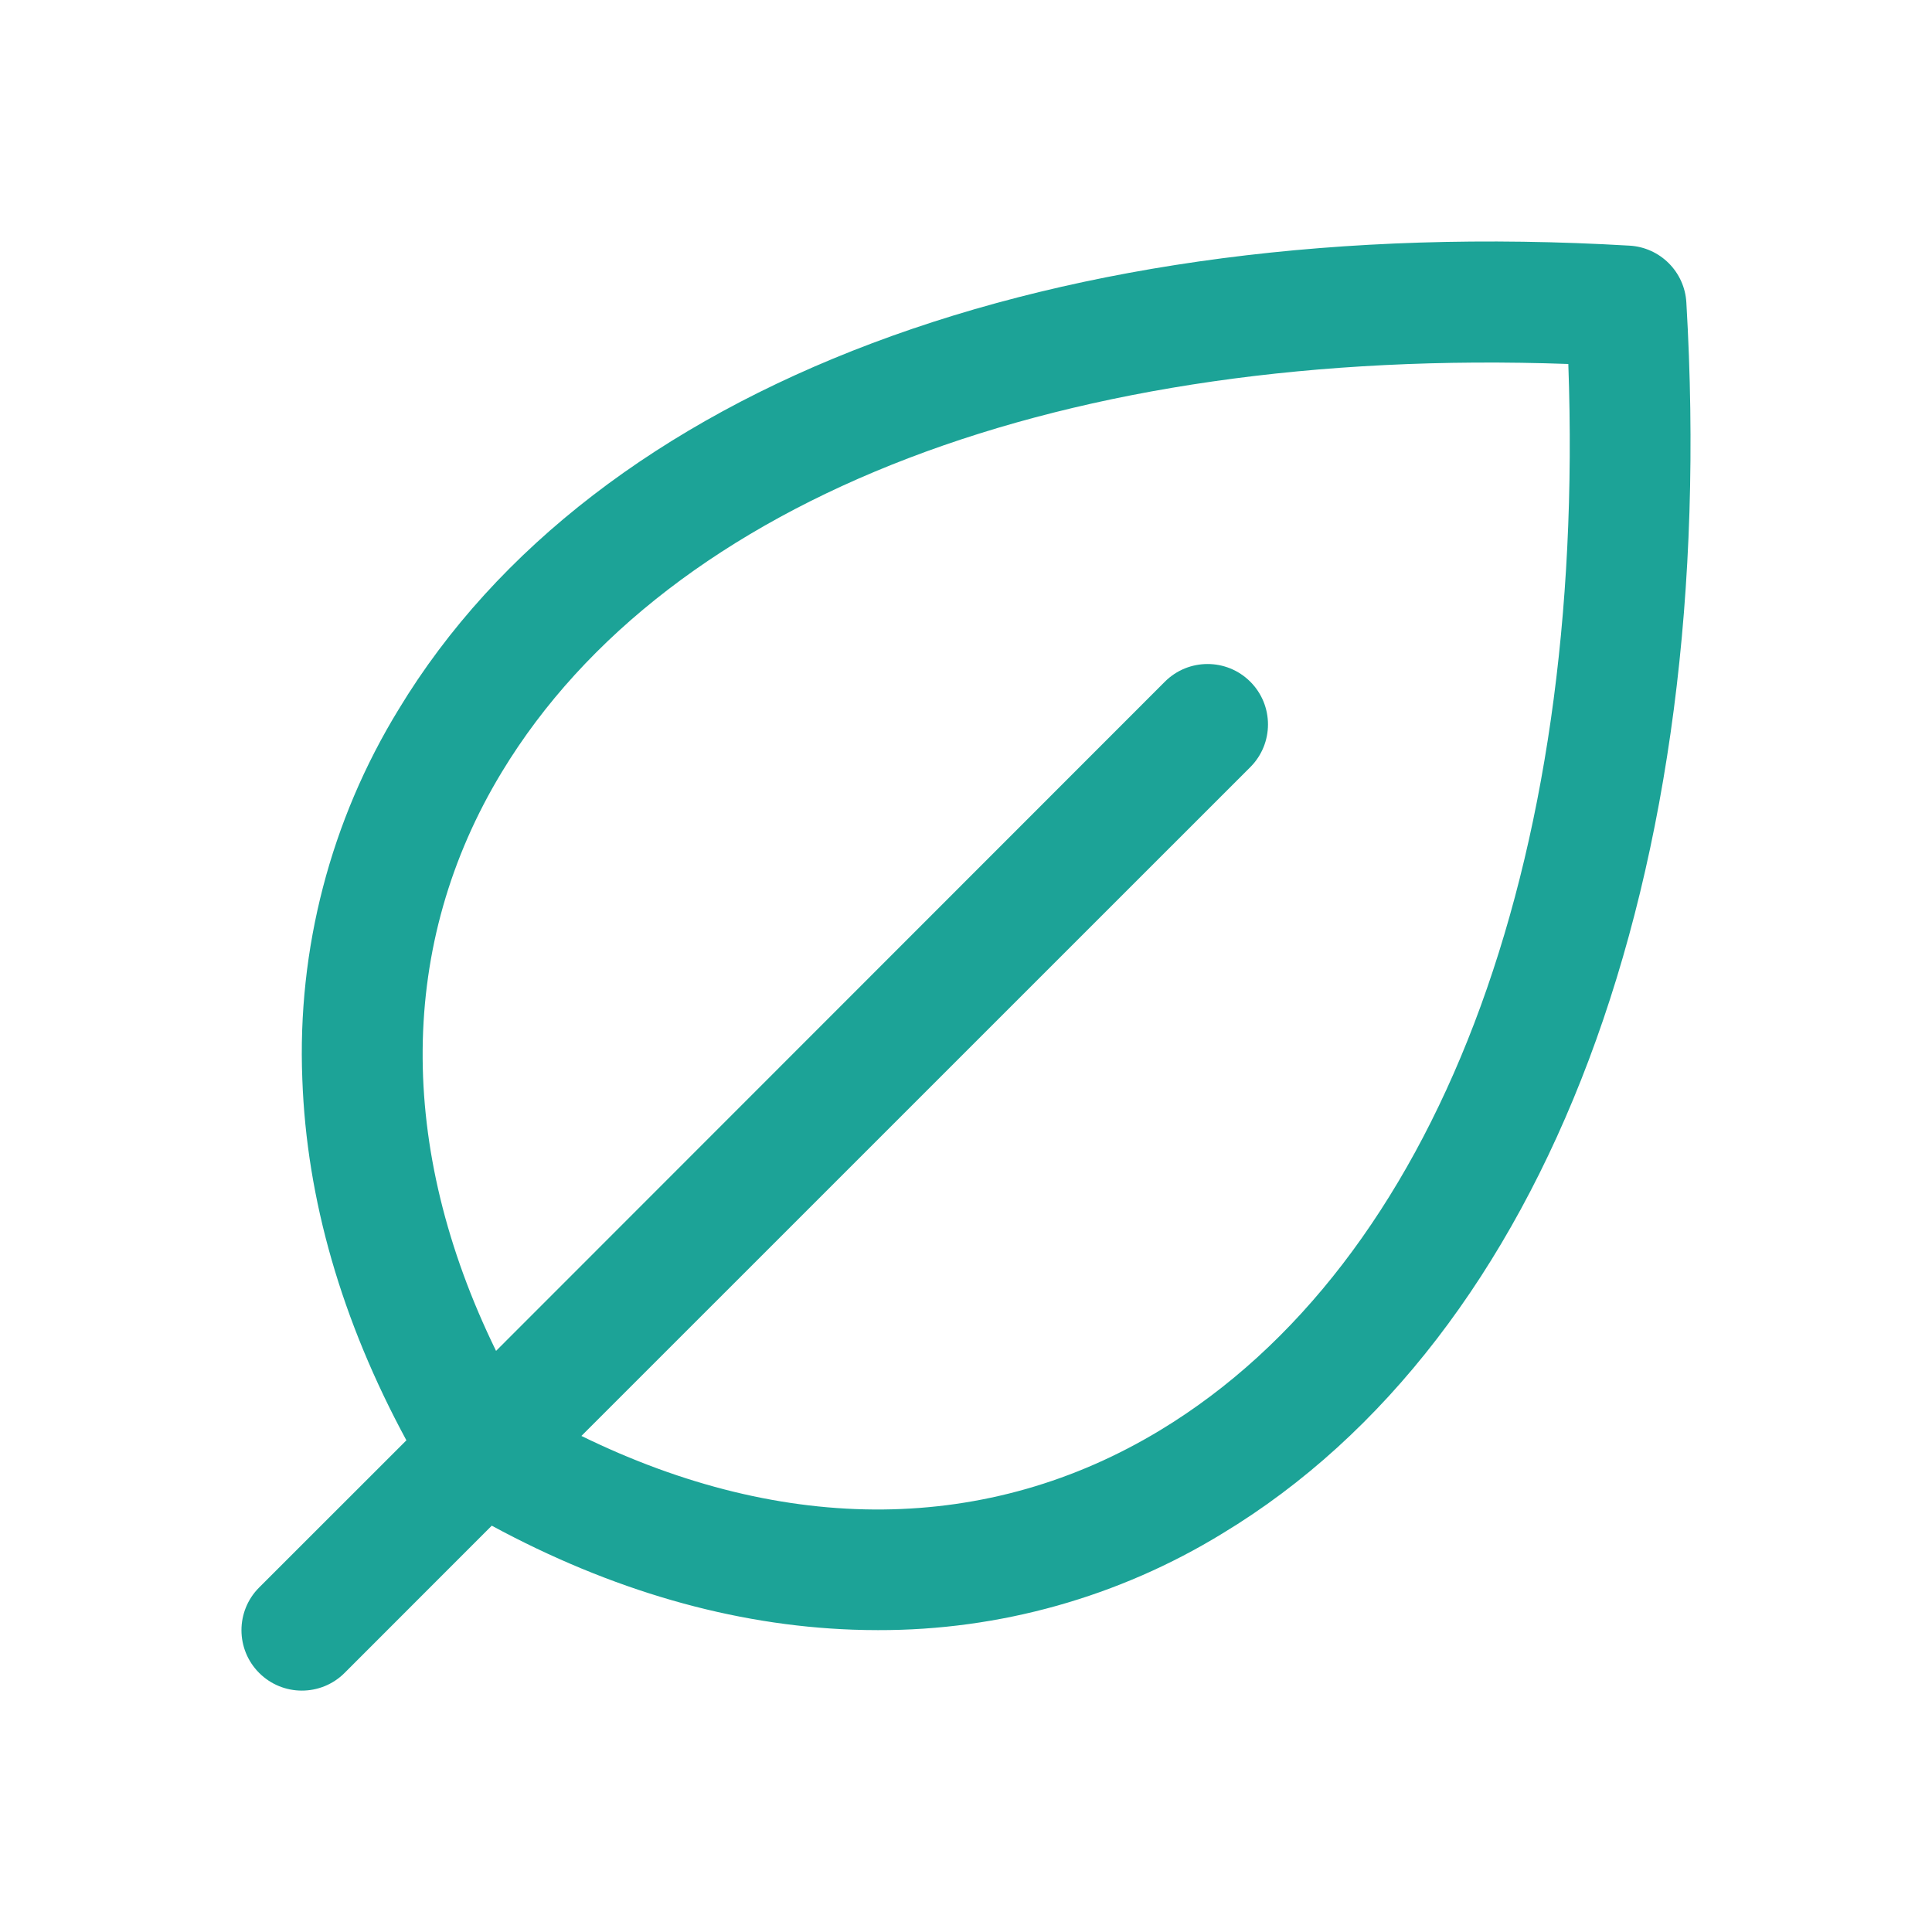
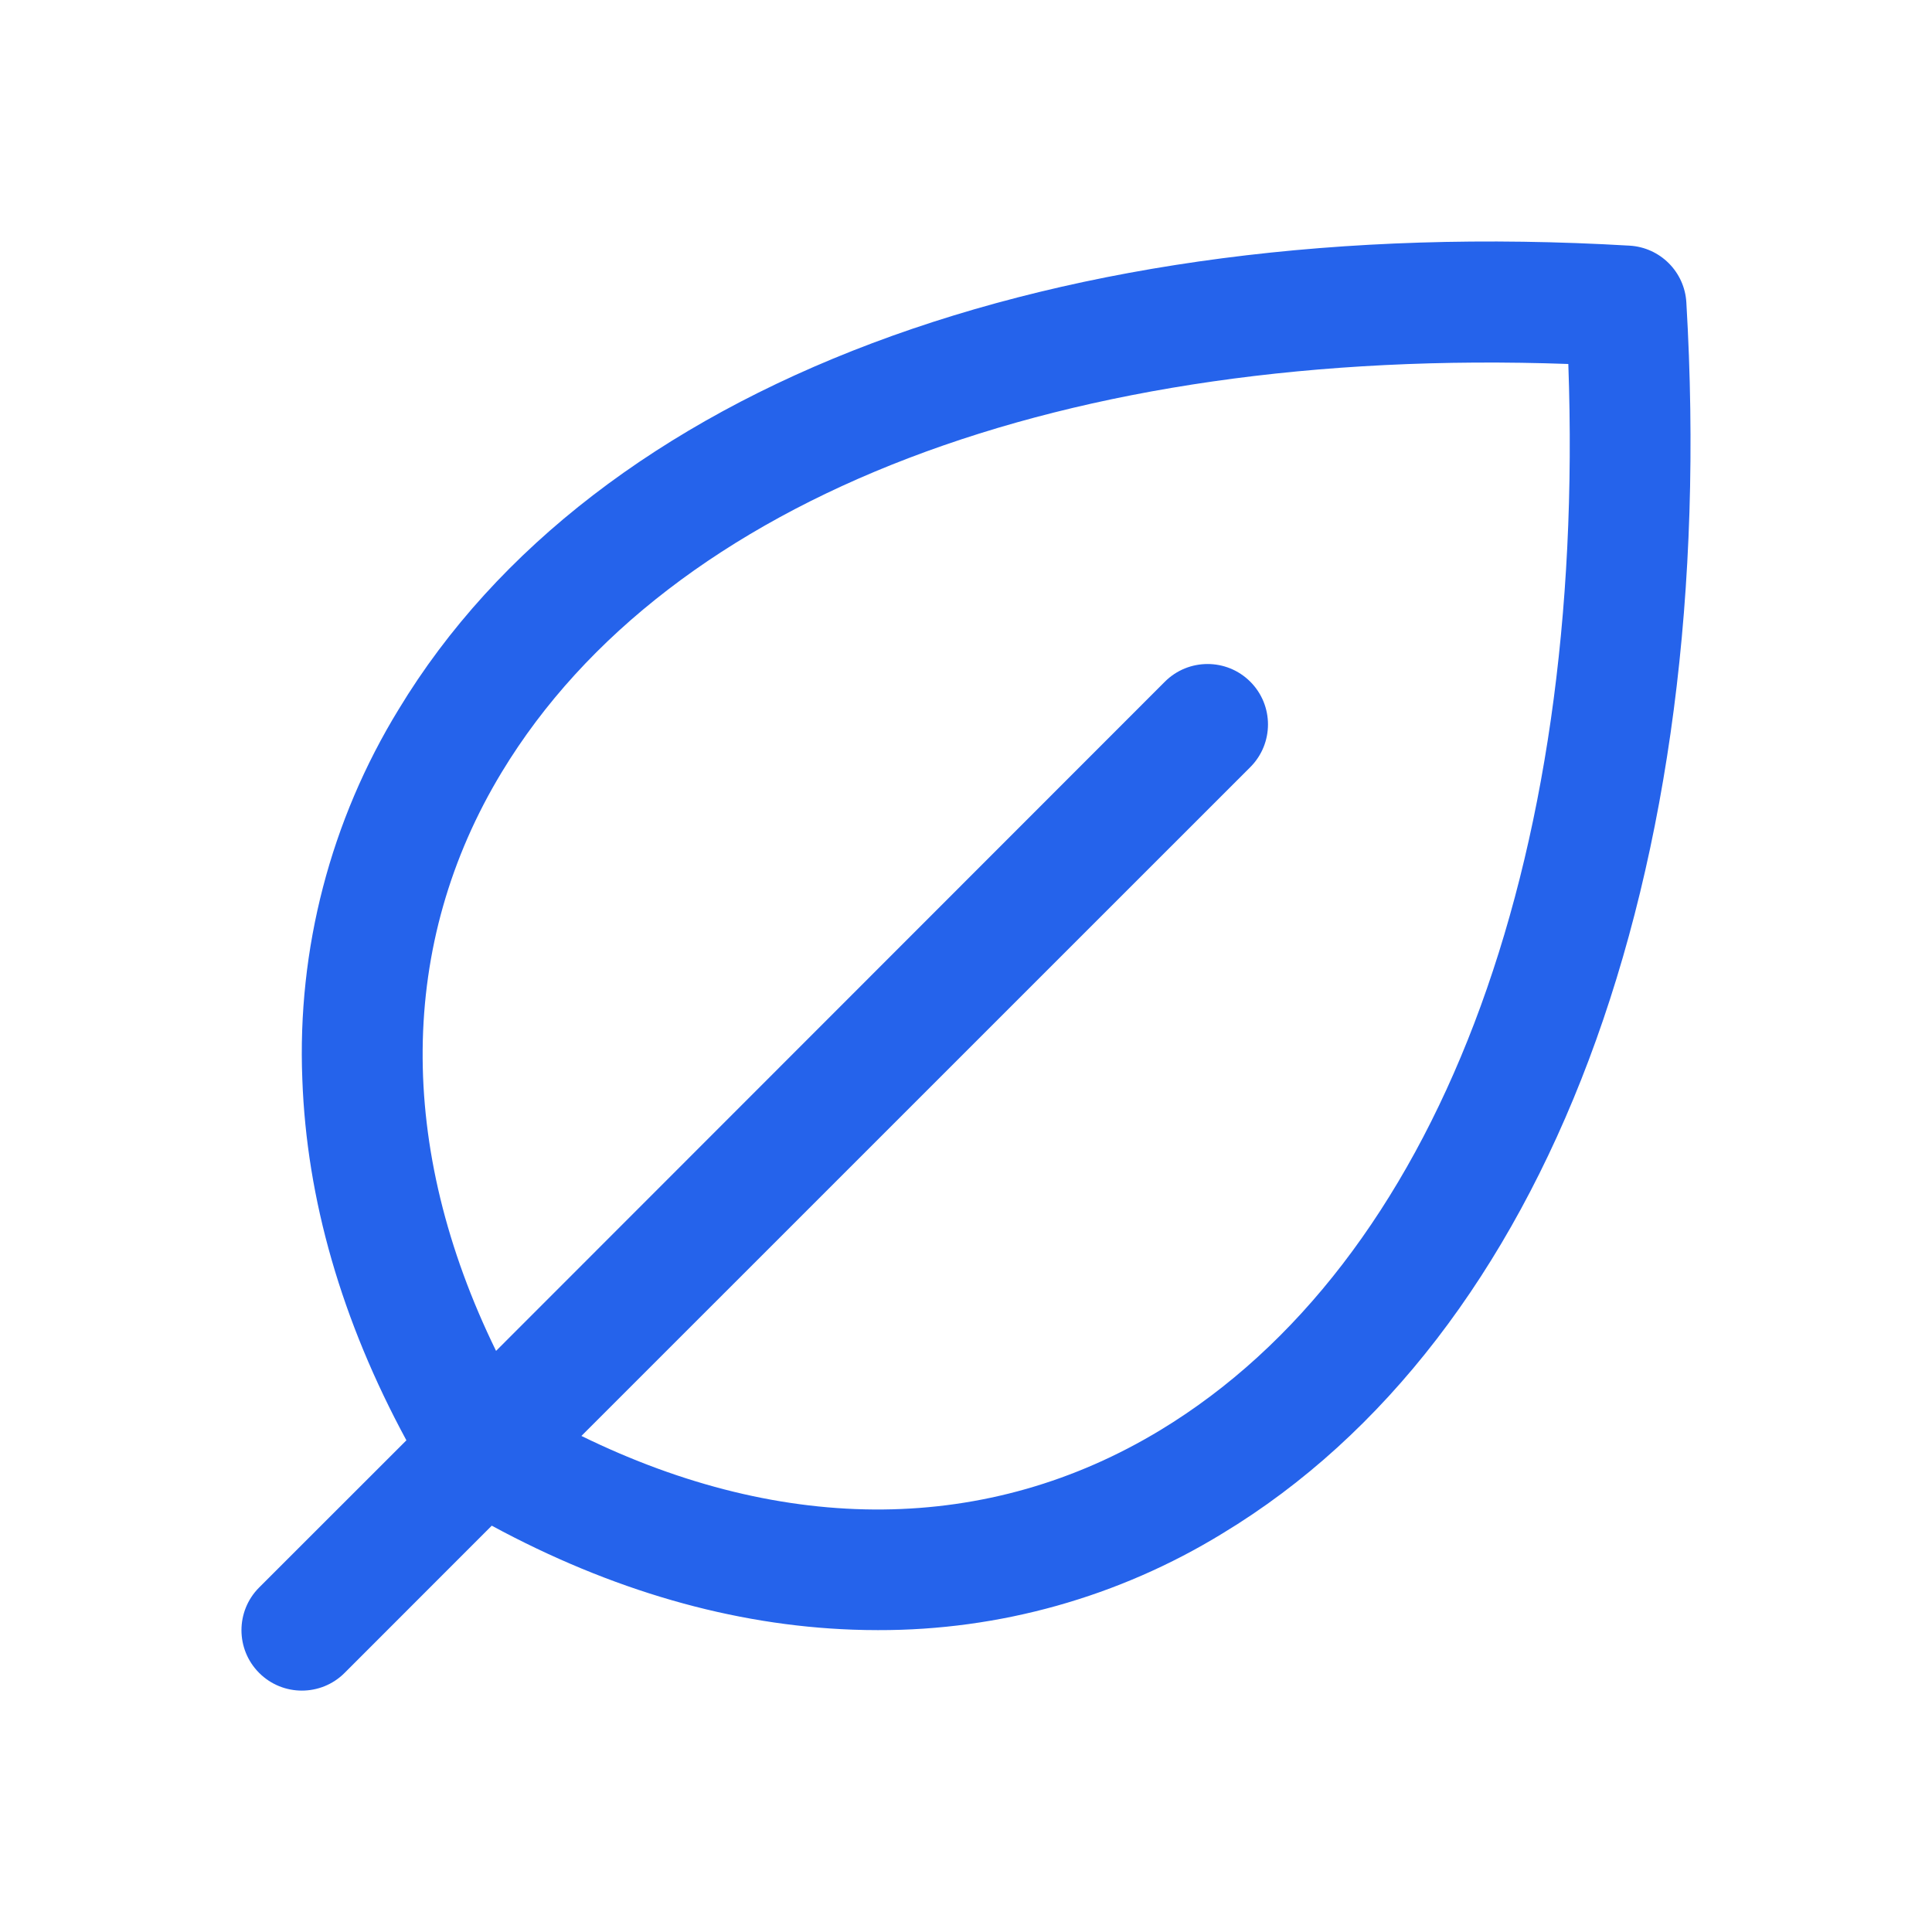
- <svg xmlns="http://www.w3.org/2000/svg" viewBox="0 0 256 256" fill="#1ca397">
+ <svg xmlns="http://www.w3.org/2000/svg" viewBox="0 0 256 256" fill="#2563eb">
  <path d="M223.45,40.07a8,8,0,0,0-7.52-7.52C139.8,28.08,78.82,51,52.82,94a87.09,87.09,0,0,0-12.76,49c.57,15.92,5.21,32,13.79,47.85l-19.51,19.5a8,8,0,0,0,11.32,11.32l19.5-19.51C81,210.73,97.09,215.37,113,215.94q1.67.06,3.33.06A86.93,86.93,0,0,0,162,203.18C205,177.18,227.93,116.21,223.45,40.07ZM153.75,189.5c-22.75,13.78-49.68,14-76.71.77l88.63-88.62a8,8,0,0,0-11.32-11.32L65.73,179c-13.19-27-13-54,.77-76.71,22.09-36.47,74.6-56.44,141.31-54.06C210.2,114.89,190.22,167.41,153.75,189.5Z" />
</svg>
